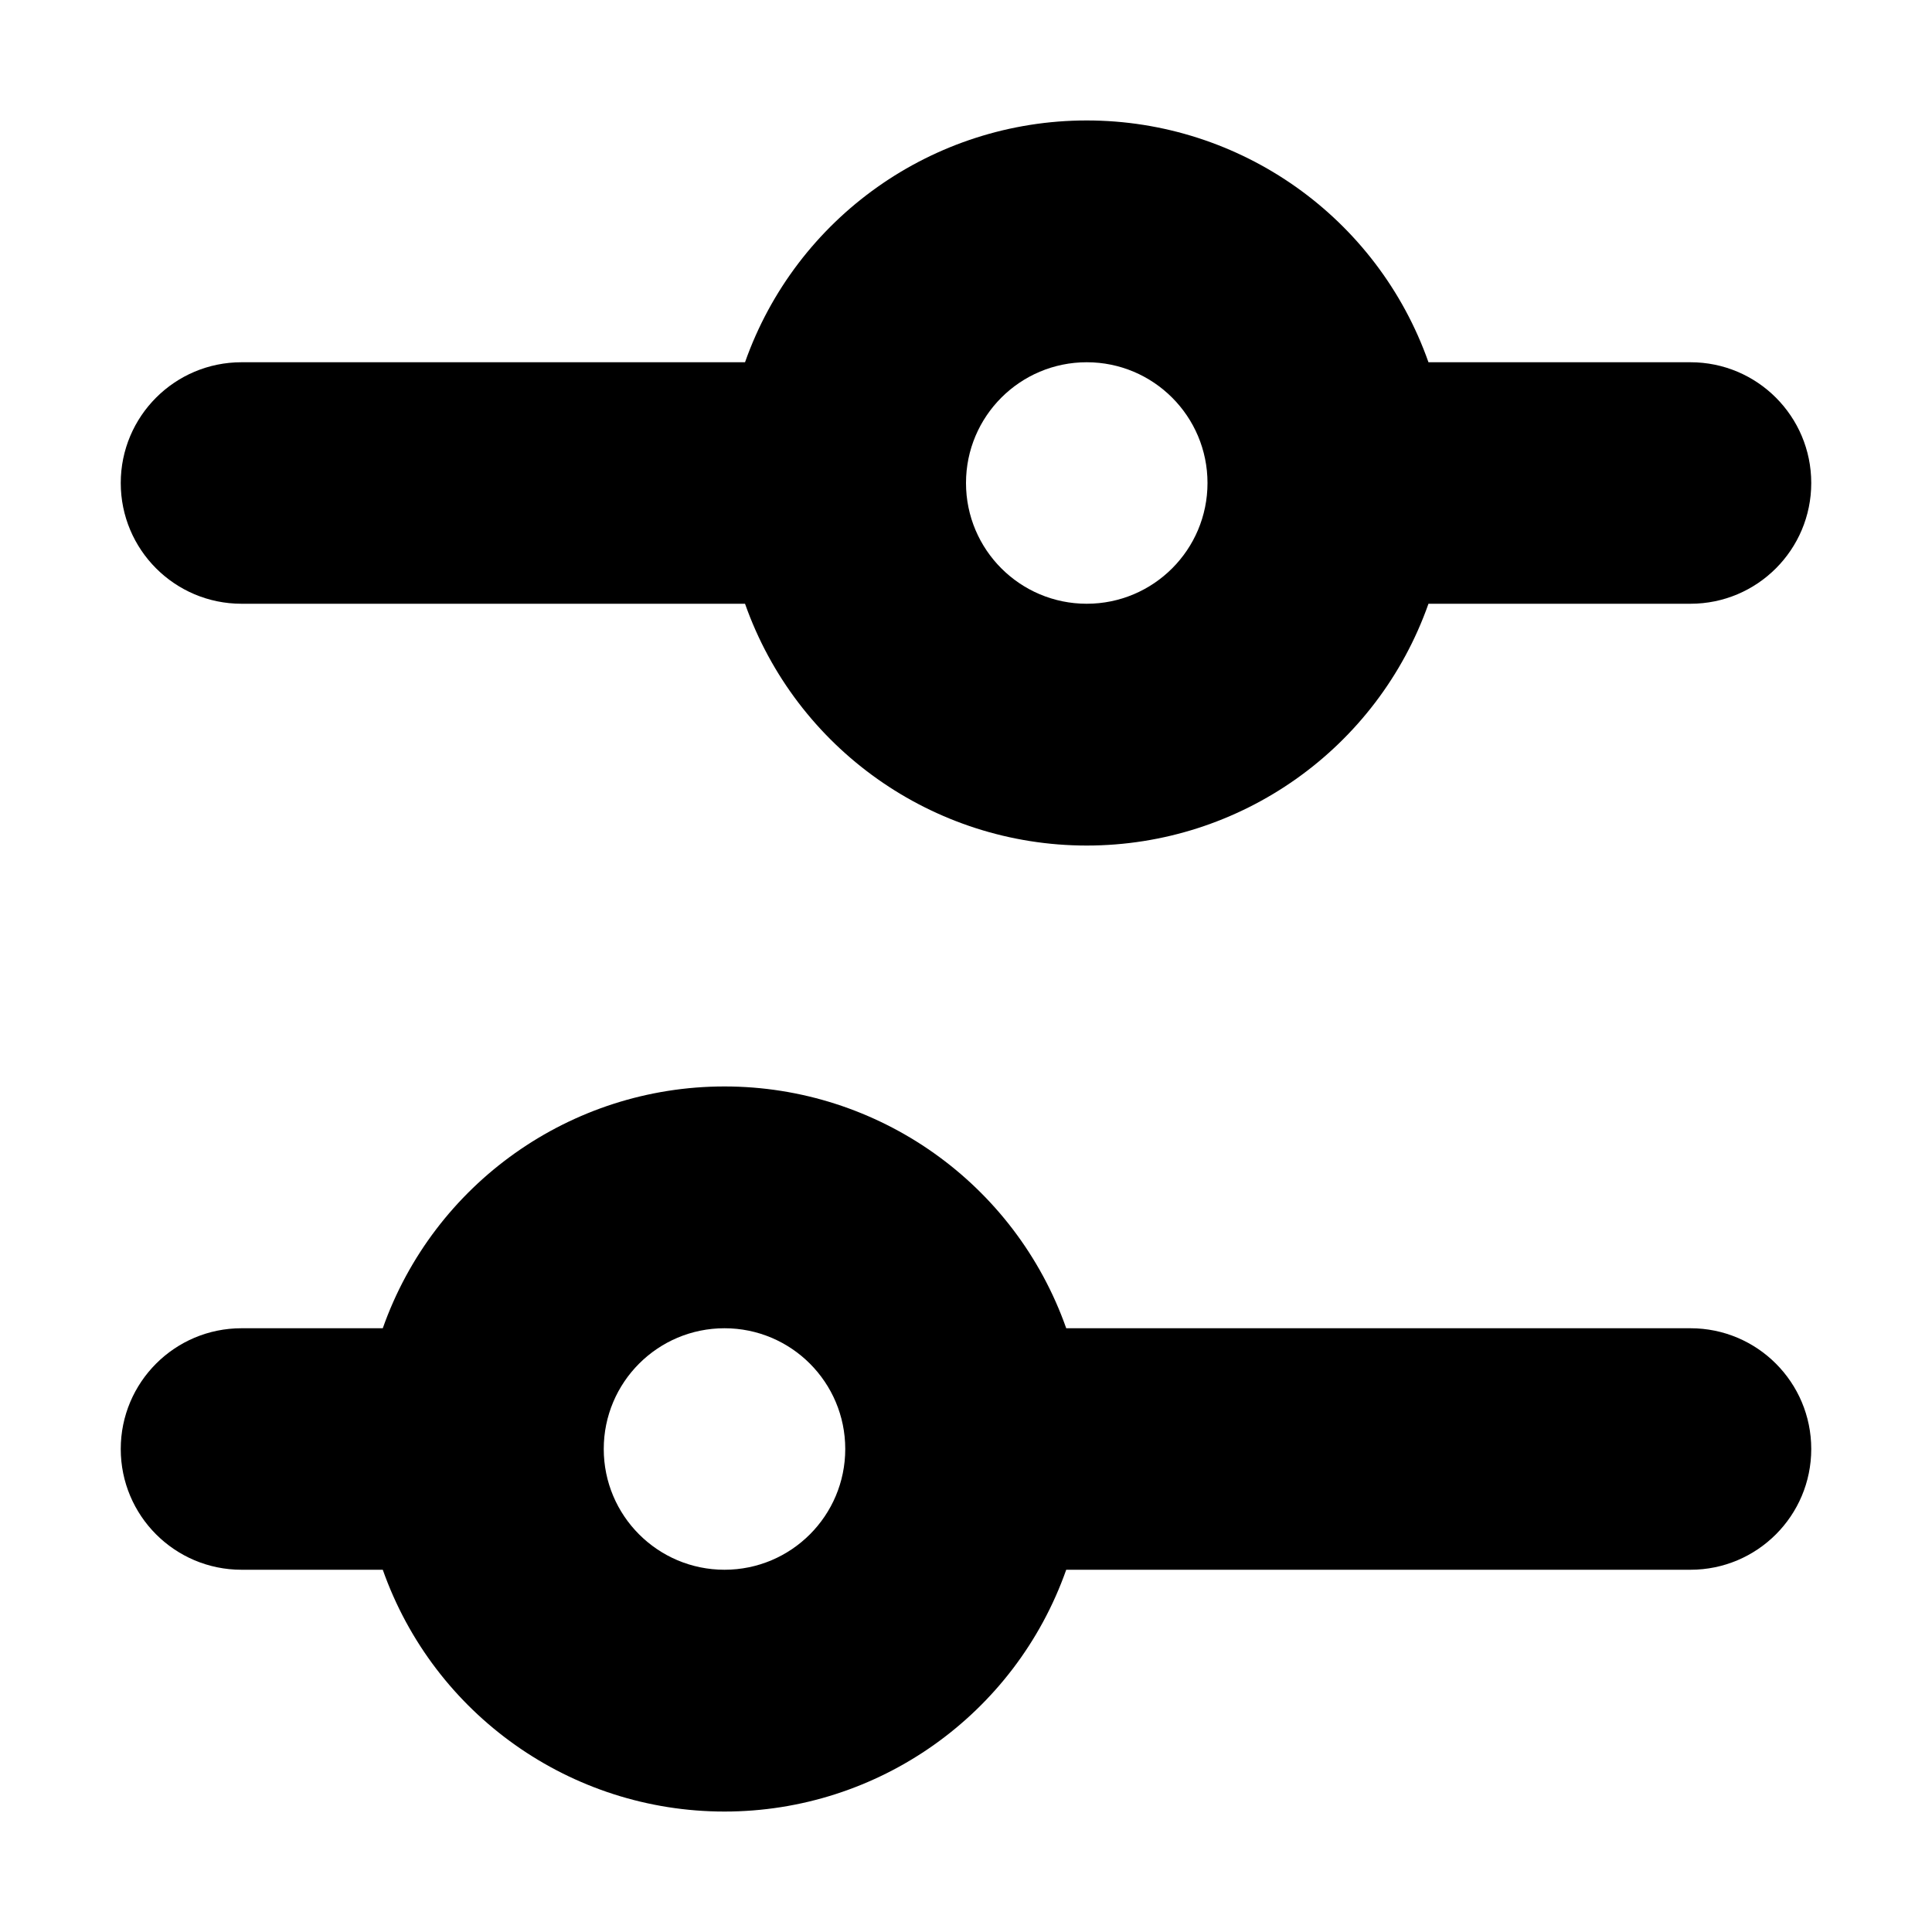
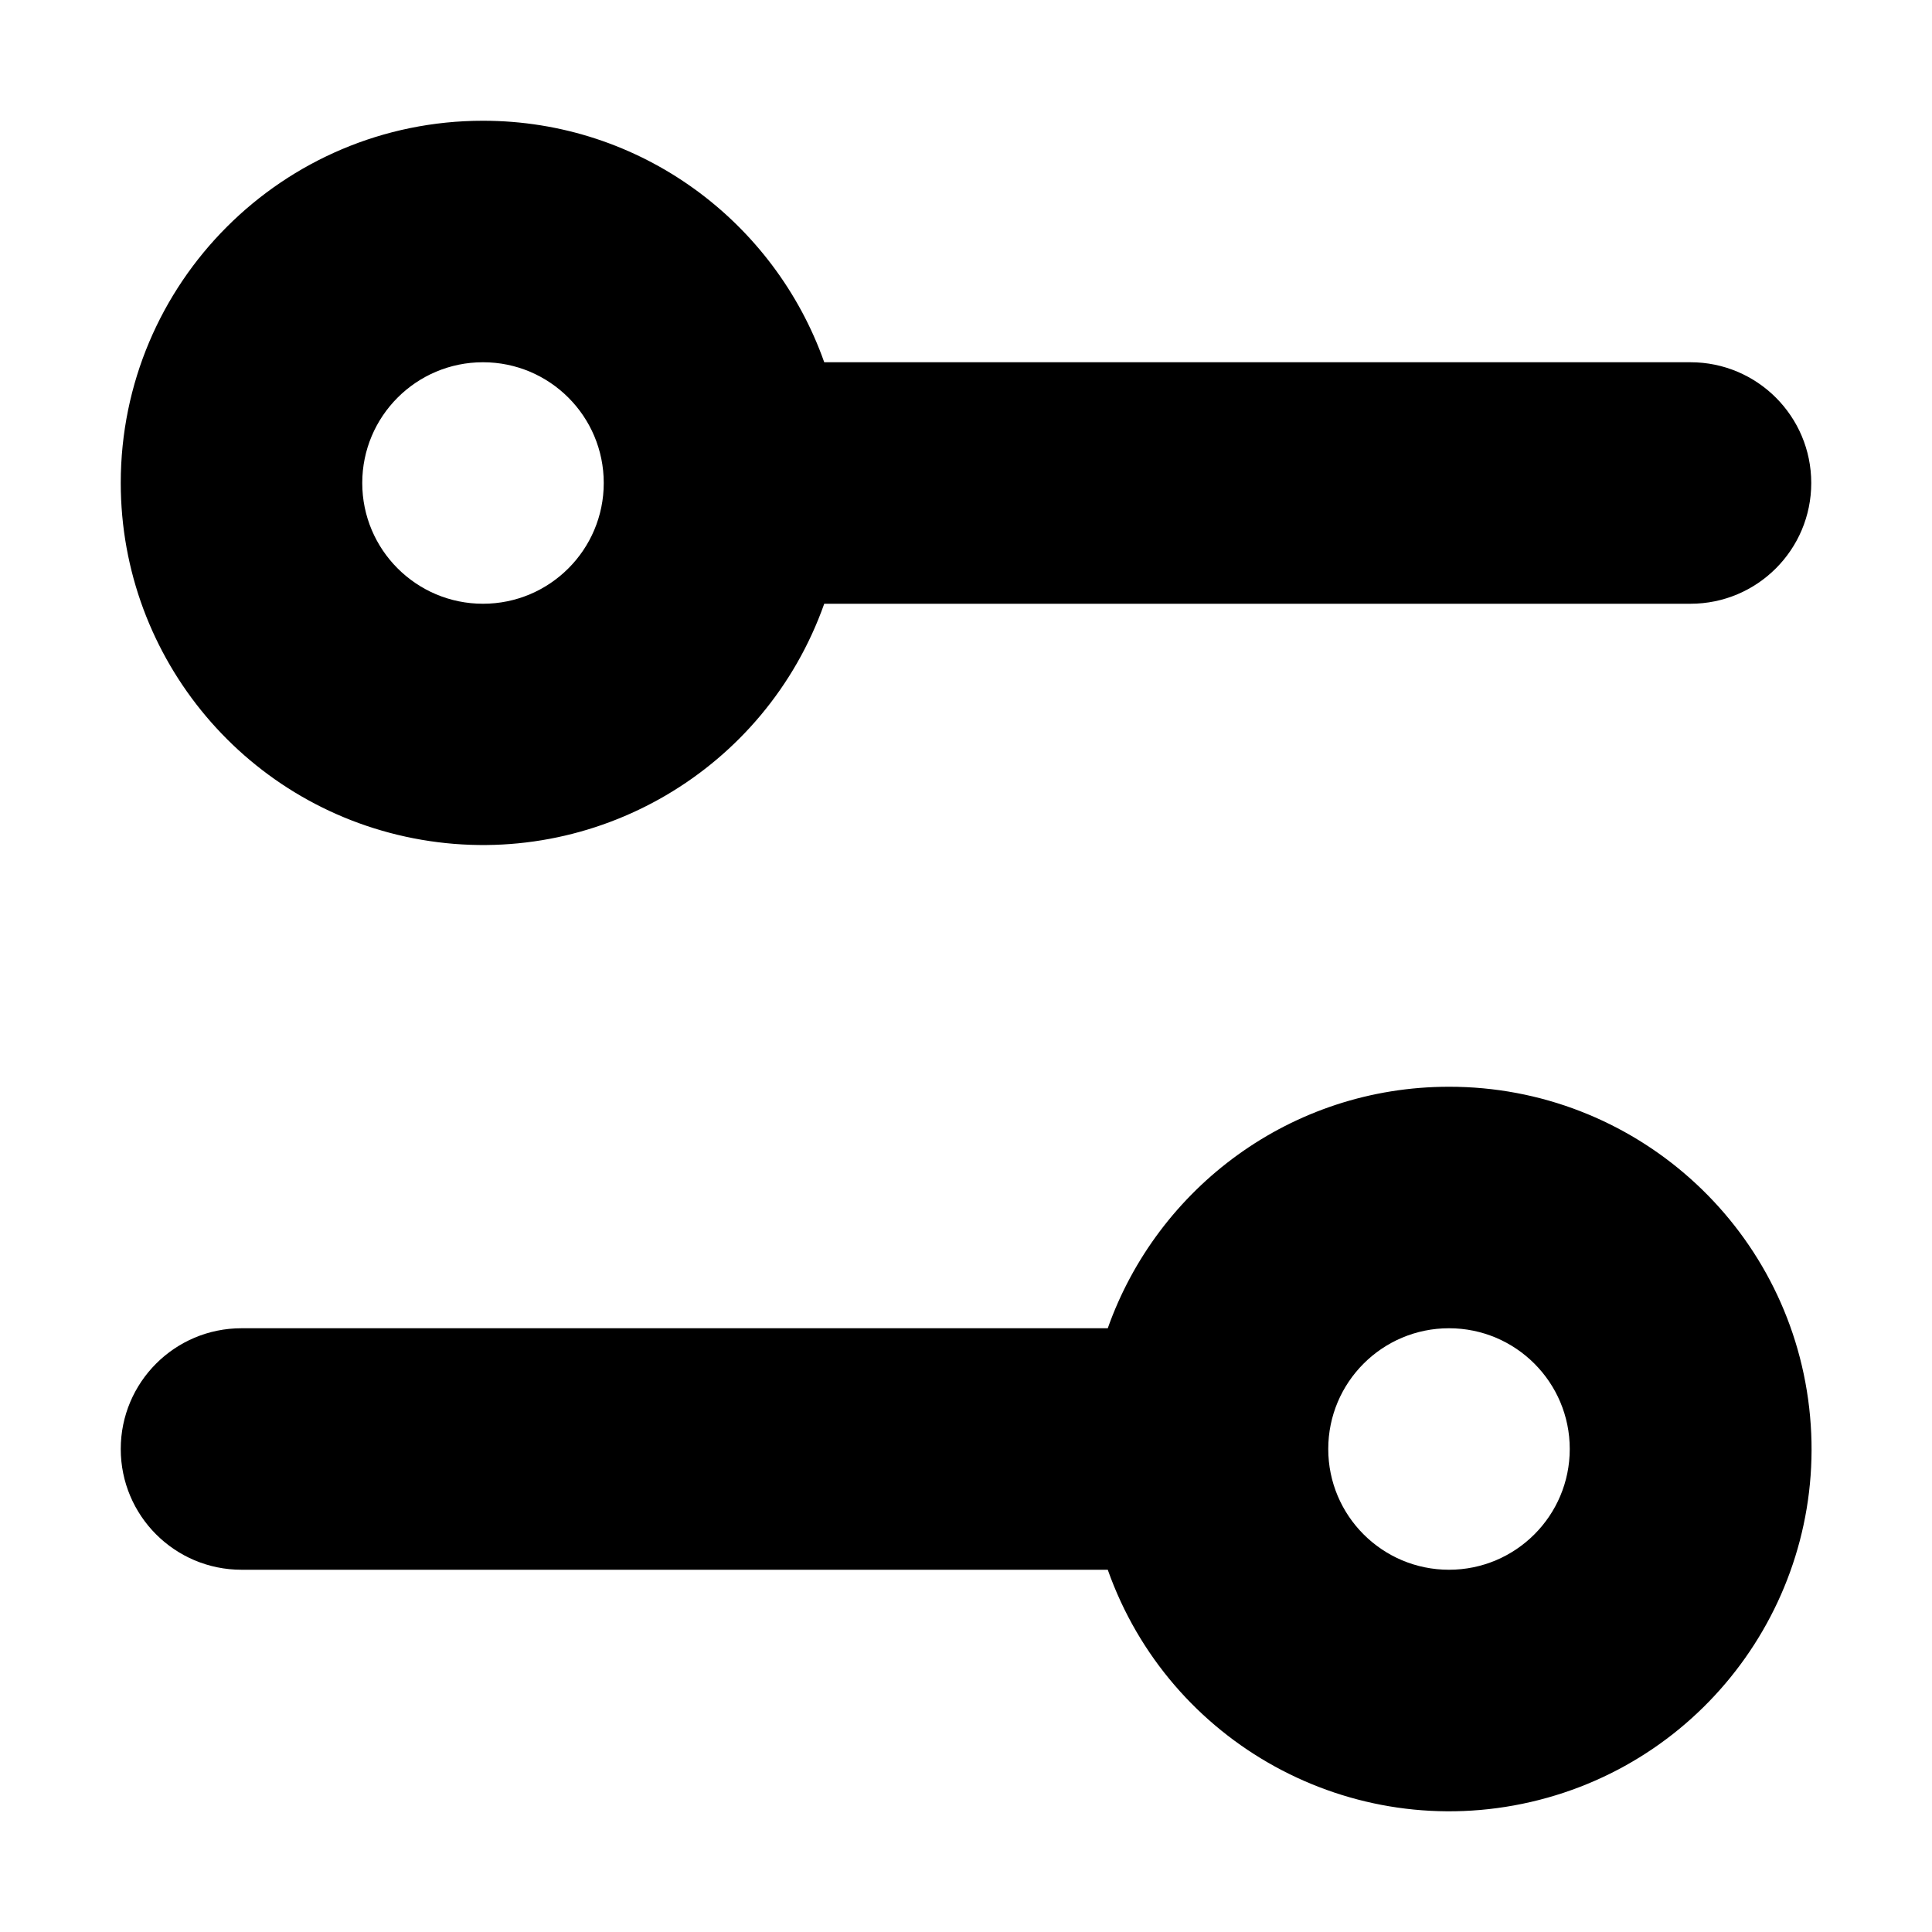
<svg xmlns="http://www.w3.org/2000/svg" viewBox="0 0 16 16">
-   <path fill-rule="evenodd" d="M14 3h-2.17a3.001 3.001 0 0 0-5.66 0H2a1 1 0 0 0 0 2h4.17a3.001 3.001 0 0 0 5.66 0H14a1 1 0 1 0 0-2ZM9 5a1 1 0 1 0 0-2 1 1 0 0 0 0 2Zm-7 6h1.17a3.001 3.001 0 0 1 5.66 0H14a1 1 0 1 1 0 2H8.83a3.001 3.001 0 0 1-5.66 0H2a1 1 0 1 1 0-2Zm4 2a1 1 0 1 1 0-2 1 1 0 0 1 0 2Z" clip-rule="evenodd" />
+   <path d="M12 9a3 3 0 1 1-2.826 4H2a1 1 0 1 1 0-2h7.174c.412-1.165 1.52-2 2.826-2Zm0 2a1 1 0 1 0 0 2 1 1 0 0 0 0-2ZM4 1c1.306 0 2.414.835 2.826 2H14a1 1 0 1 1 0 2H6.826A2.999 2.999 0 0 1 1 4a3 3 0 0 1 3-3Zm0 2a1 1 0 1 0 0 2 1 1 0 0 0 0-2Z" />
</svg>
